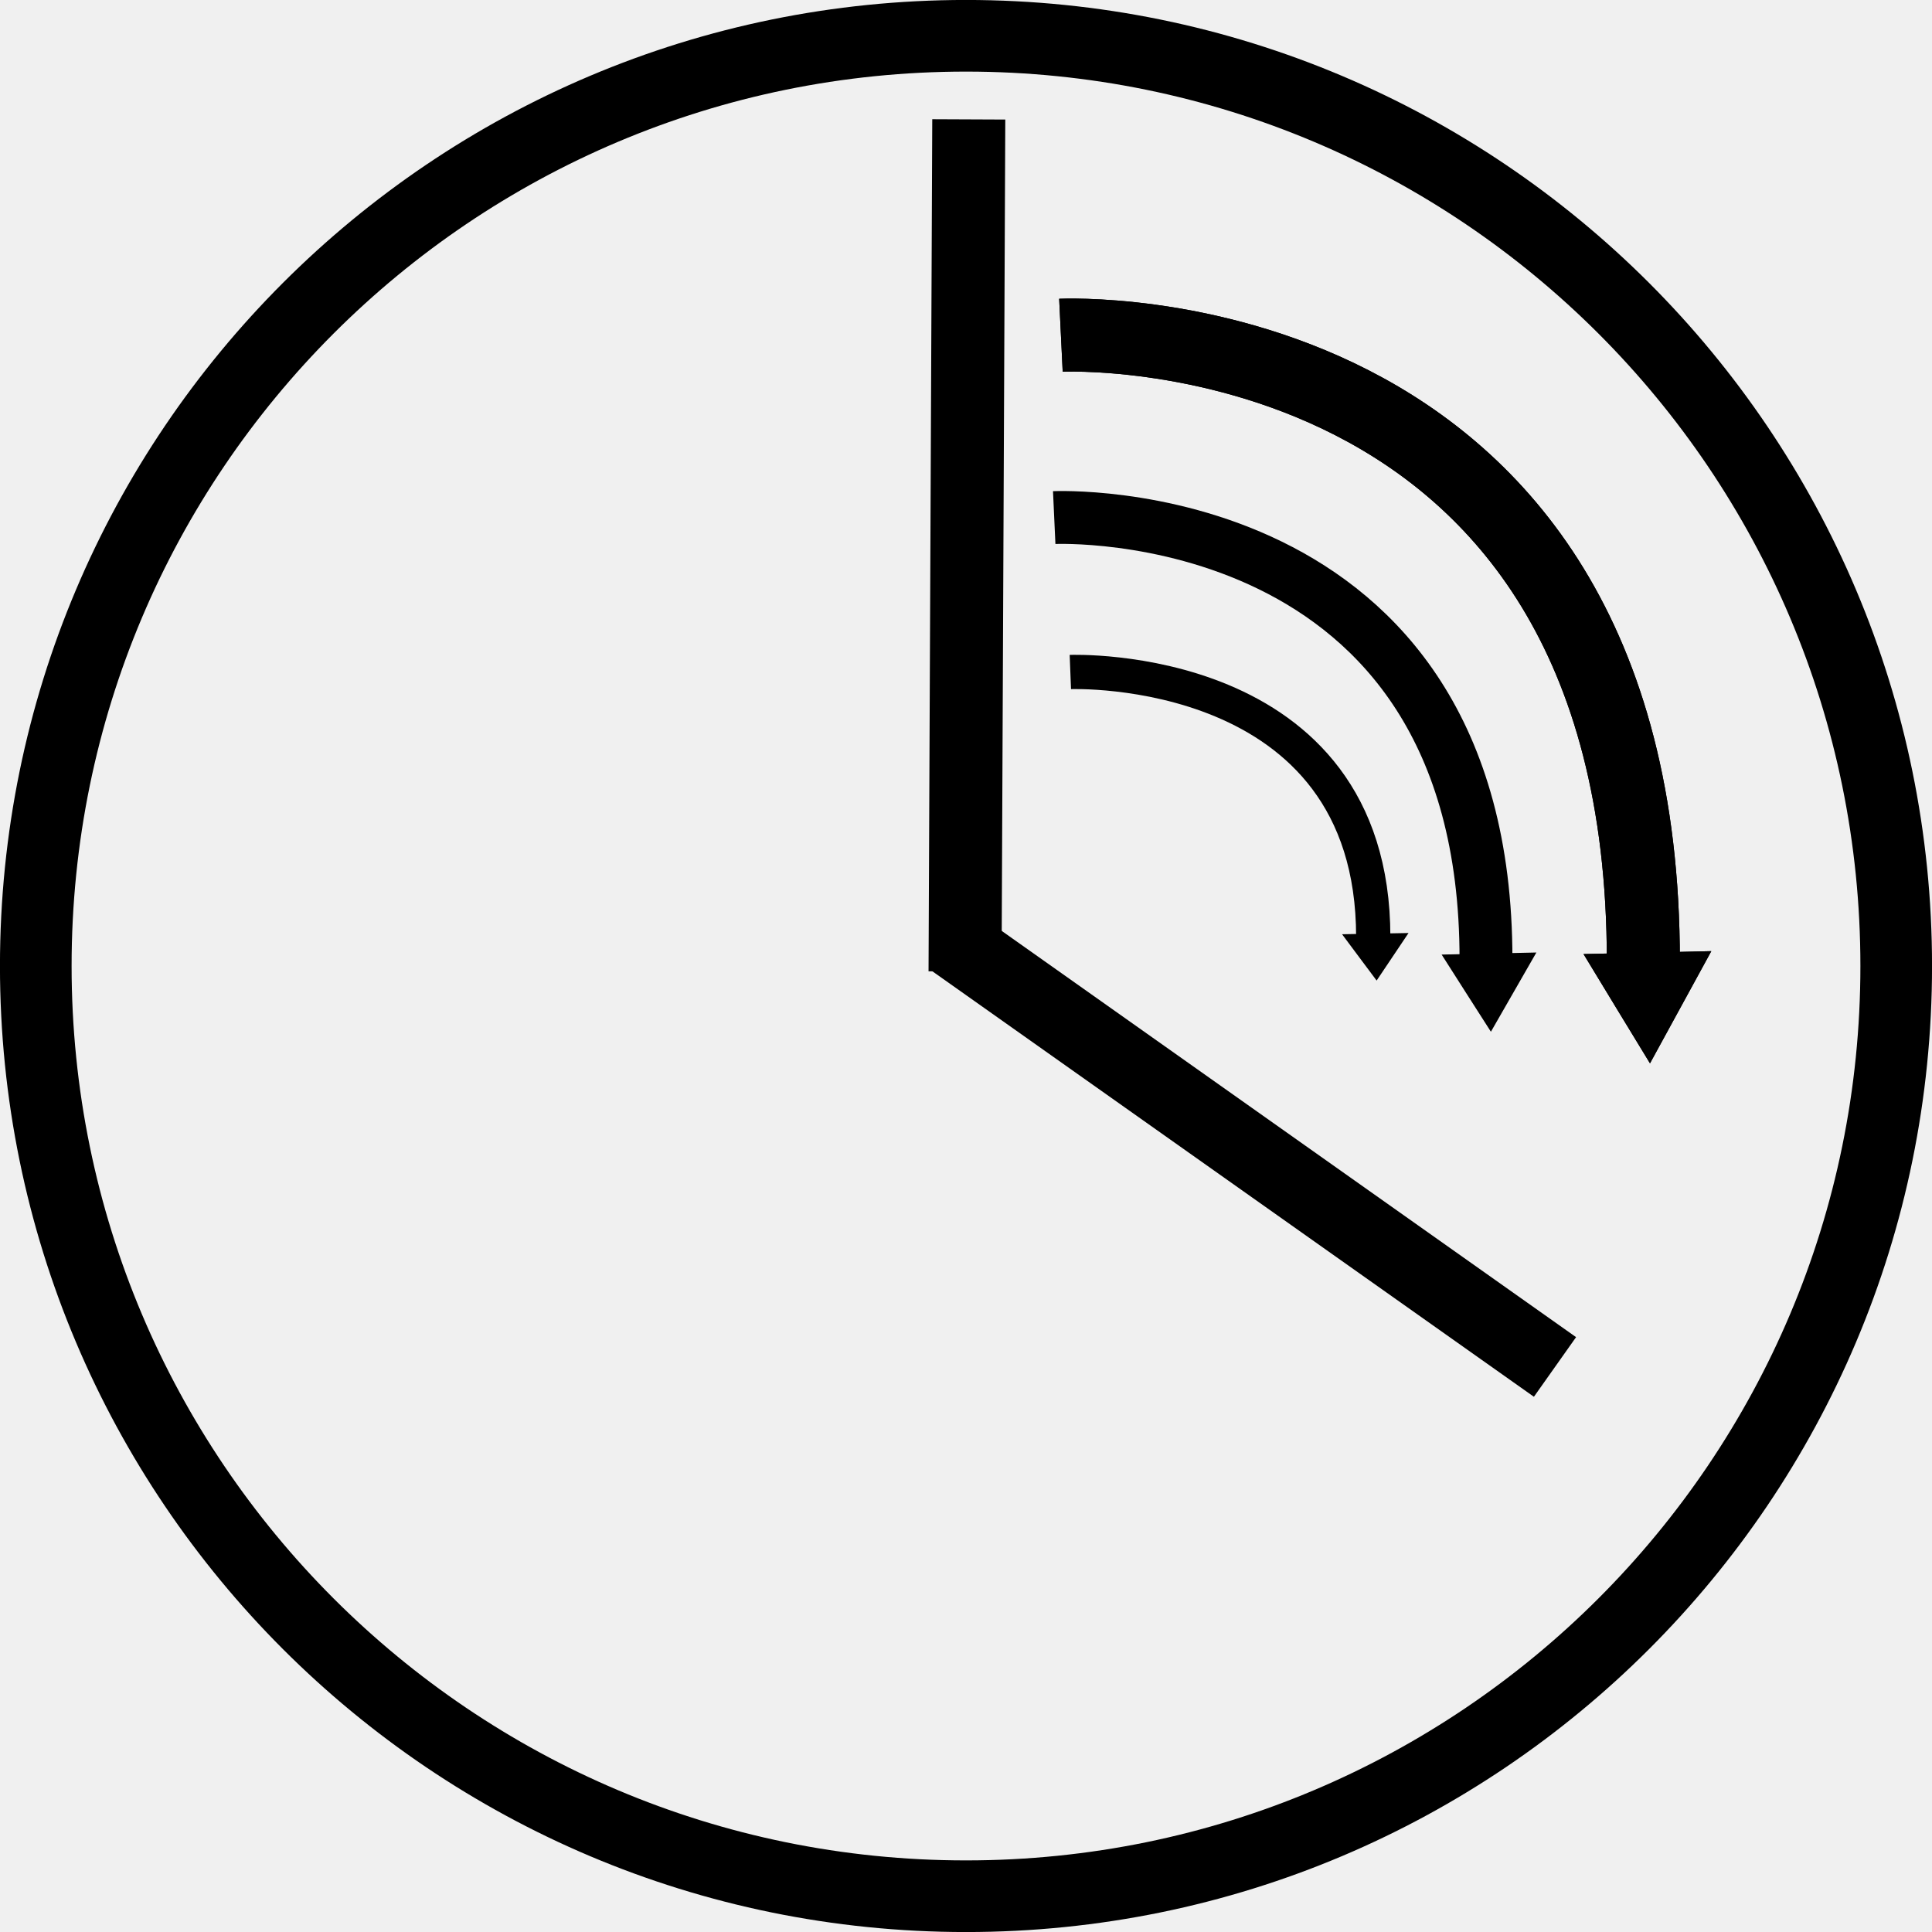
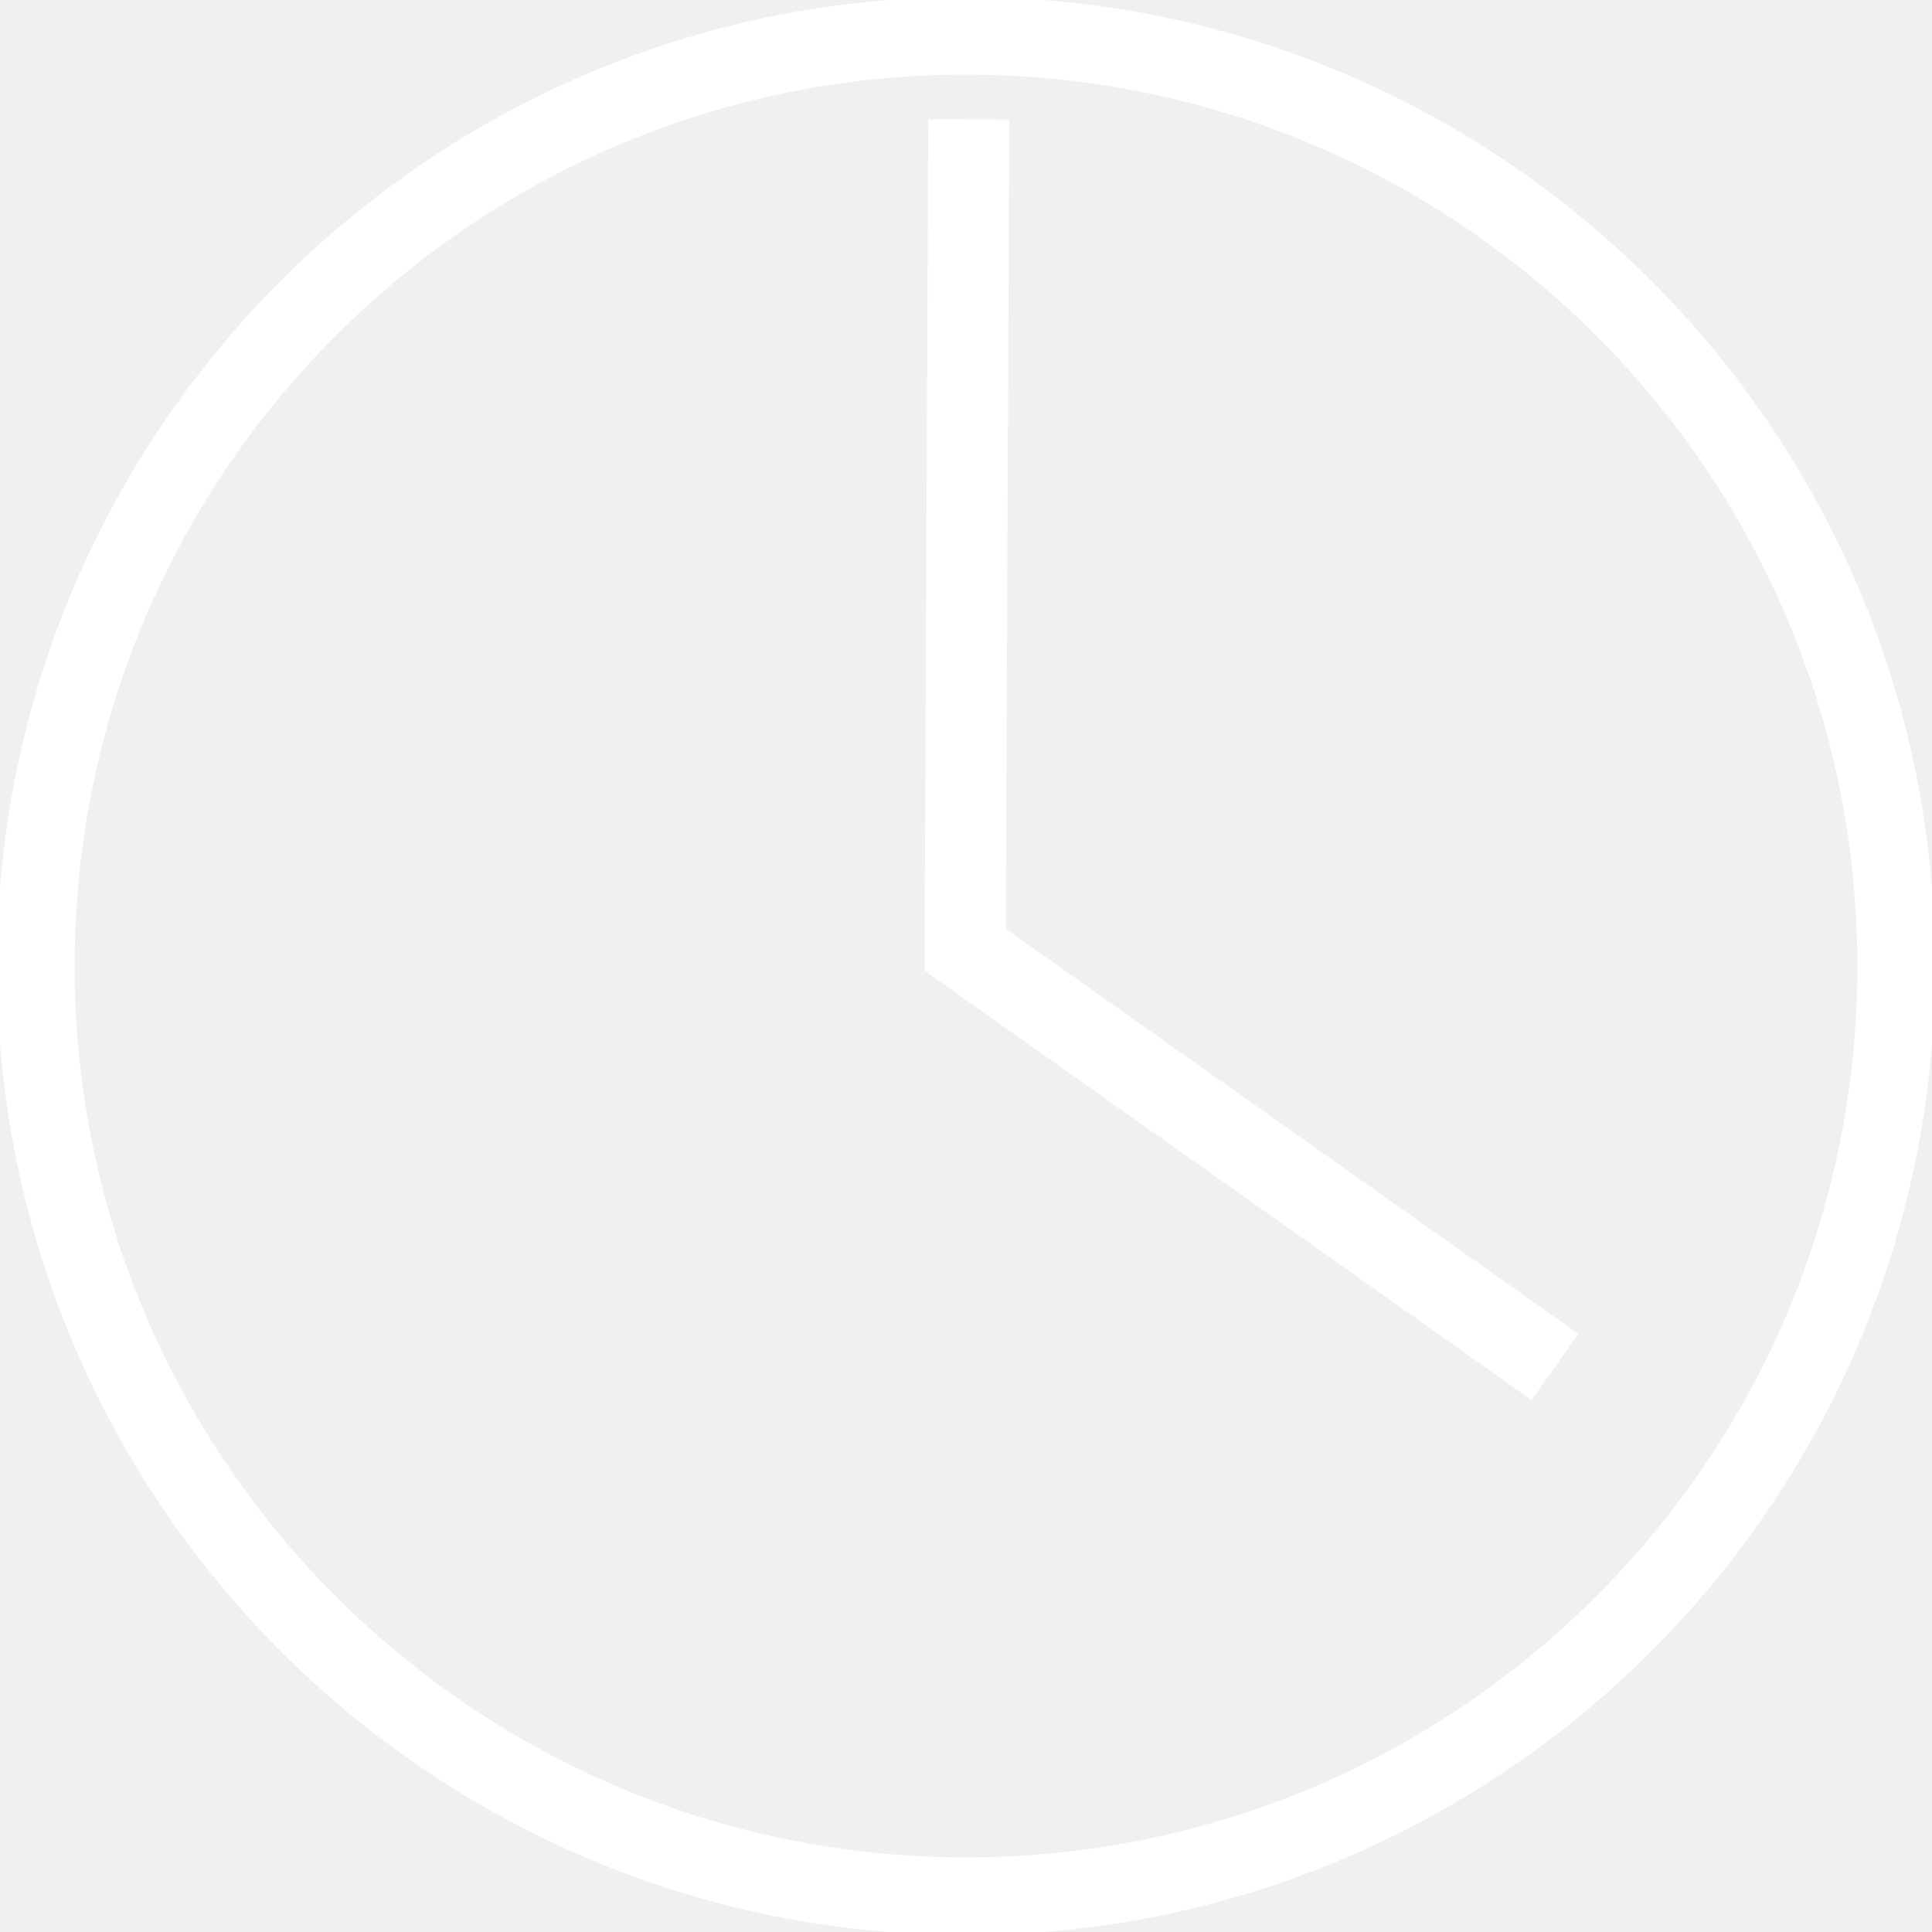
<svg xmlns="http://www.w3.org/2000/svg" width="100" height="100" viewBox="0 0 26.458 26.458" version="1.1" id="svg5">
  <defs id="defs2" />
  <g id="layer1">
-     <circle style="fill:none;stroke:#000000;stroke-width:0.981;stroke-dasharray:none" id="path234" cx="13.229" cy="13.229" r="12.739" />
-     <path style="fill:none;stroke:#000000;stroke-width:1;stroke-dasharray:none" d="M 13.216,13.304 13.267,1.635" id="path1691" />
-     <g id="g1805">
-       <path style="fill:none;stroke:#000000;stroke-width:1;stroke-dasharray:none" d="m 14.529,4.591 c 0,0 7.979,-0.386 7.976,8.568" id="path1747" />
-       <path style="fill:#000000;stroke:none;stroke-width:1;stroke-dasharray:none" id="path1801" d="m 22.895,13.509 0.746,-0.017 0.746,-0.017 -0.358,0.655 -0.358,0.655 -0.388,-0.637 z" transform="matrix(1.17298,0,0,1.17298,-5.169568,-2.780344)" />
-     </g>
-     <g id="g1811">
-       <path style="fill:none;stroke:#000000;stroke-width:1;stroke-dasharray:none" d="m 14.529,4.591 c 0,0 7.979,-0.386 7.976,8.568" id="path1807" />
-       <path style="fill:#000000;stroke:none;stroke-width:1;stroke-dasharray:none" id="path1809" d="m 22.895,13.509 0.746,-0.017 0.746,-0.017 -0.358,0.655 -0.358,0.655 -0.388,-0.637 z" transform="matrix(1.17298,0,0,1.17298,-5.169568,-2.780344)" />
-       <path style="fill:none;stroke:#000000;stroke-width:0.724;stroke-dasharray:none" d="m 14.437,7.088 c 0,0 5.916,-0.272 5.913,6.05" id="path1815" />
-       <path style="fill:#000000;stroke:none;stroke-width:1;stroke-dasharray:none" id="path1817" d="m 22.895,13.509 0.746,-0.017 0.746,-0.017 -0.358,0.655 -0.358,0.655 -0.388,-0.637 z" transform="matrix(0.8696493,0,0,0.8282497,-0.1680791,1.88363)" />
-       <path style="fill:none;stroke:#000000;stroke-width:0.469;stroke-dasharray:none" d="m 14.658,9.203 c 0,0 4.15,-0.163 4.148,3.63" id="path1819" />
-       <path style="fill:#000000;stroke:none;stroke-width:1;stroke-dasharray:none" id="path1821" d="m 22.895,13.509 0.746,-0.017 0.746,-0.017 -0.358,0.655 -0.358,0.655 -0.388,-0.637 z" transform="matrix(0.609985,0,0,0.4969995,4.413528,6.080225)" />
-     </g>
-     <path style="fill:none;stroke:#000000;stroke-width:1;stroke-dasharray:none" d="m 13.02,12.867 8.275,5.853" id="path1870" />
+     <circle style="fill:none;stroke:#ffffff;stroke-width:1.064;stroke-dasharray:none" id="path234" cx="13.229" cy="13.229" r="12.739" />
+     <path style="fill:none;stroke:#ffffff;stroke-width:1.11;stroke-dasharray:none" d="M 13.216,13.304 13.267,1.635" id="path1691" />
+     <path style="fill:none;stroke:#ffffff;stroke-width:1.11;stroke-dasharray:none" d="m 13.02,12.867 8.275,5.853" id="path1870" />
  </g>
</svg>
